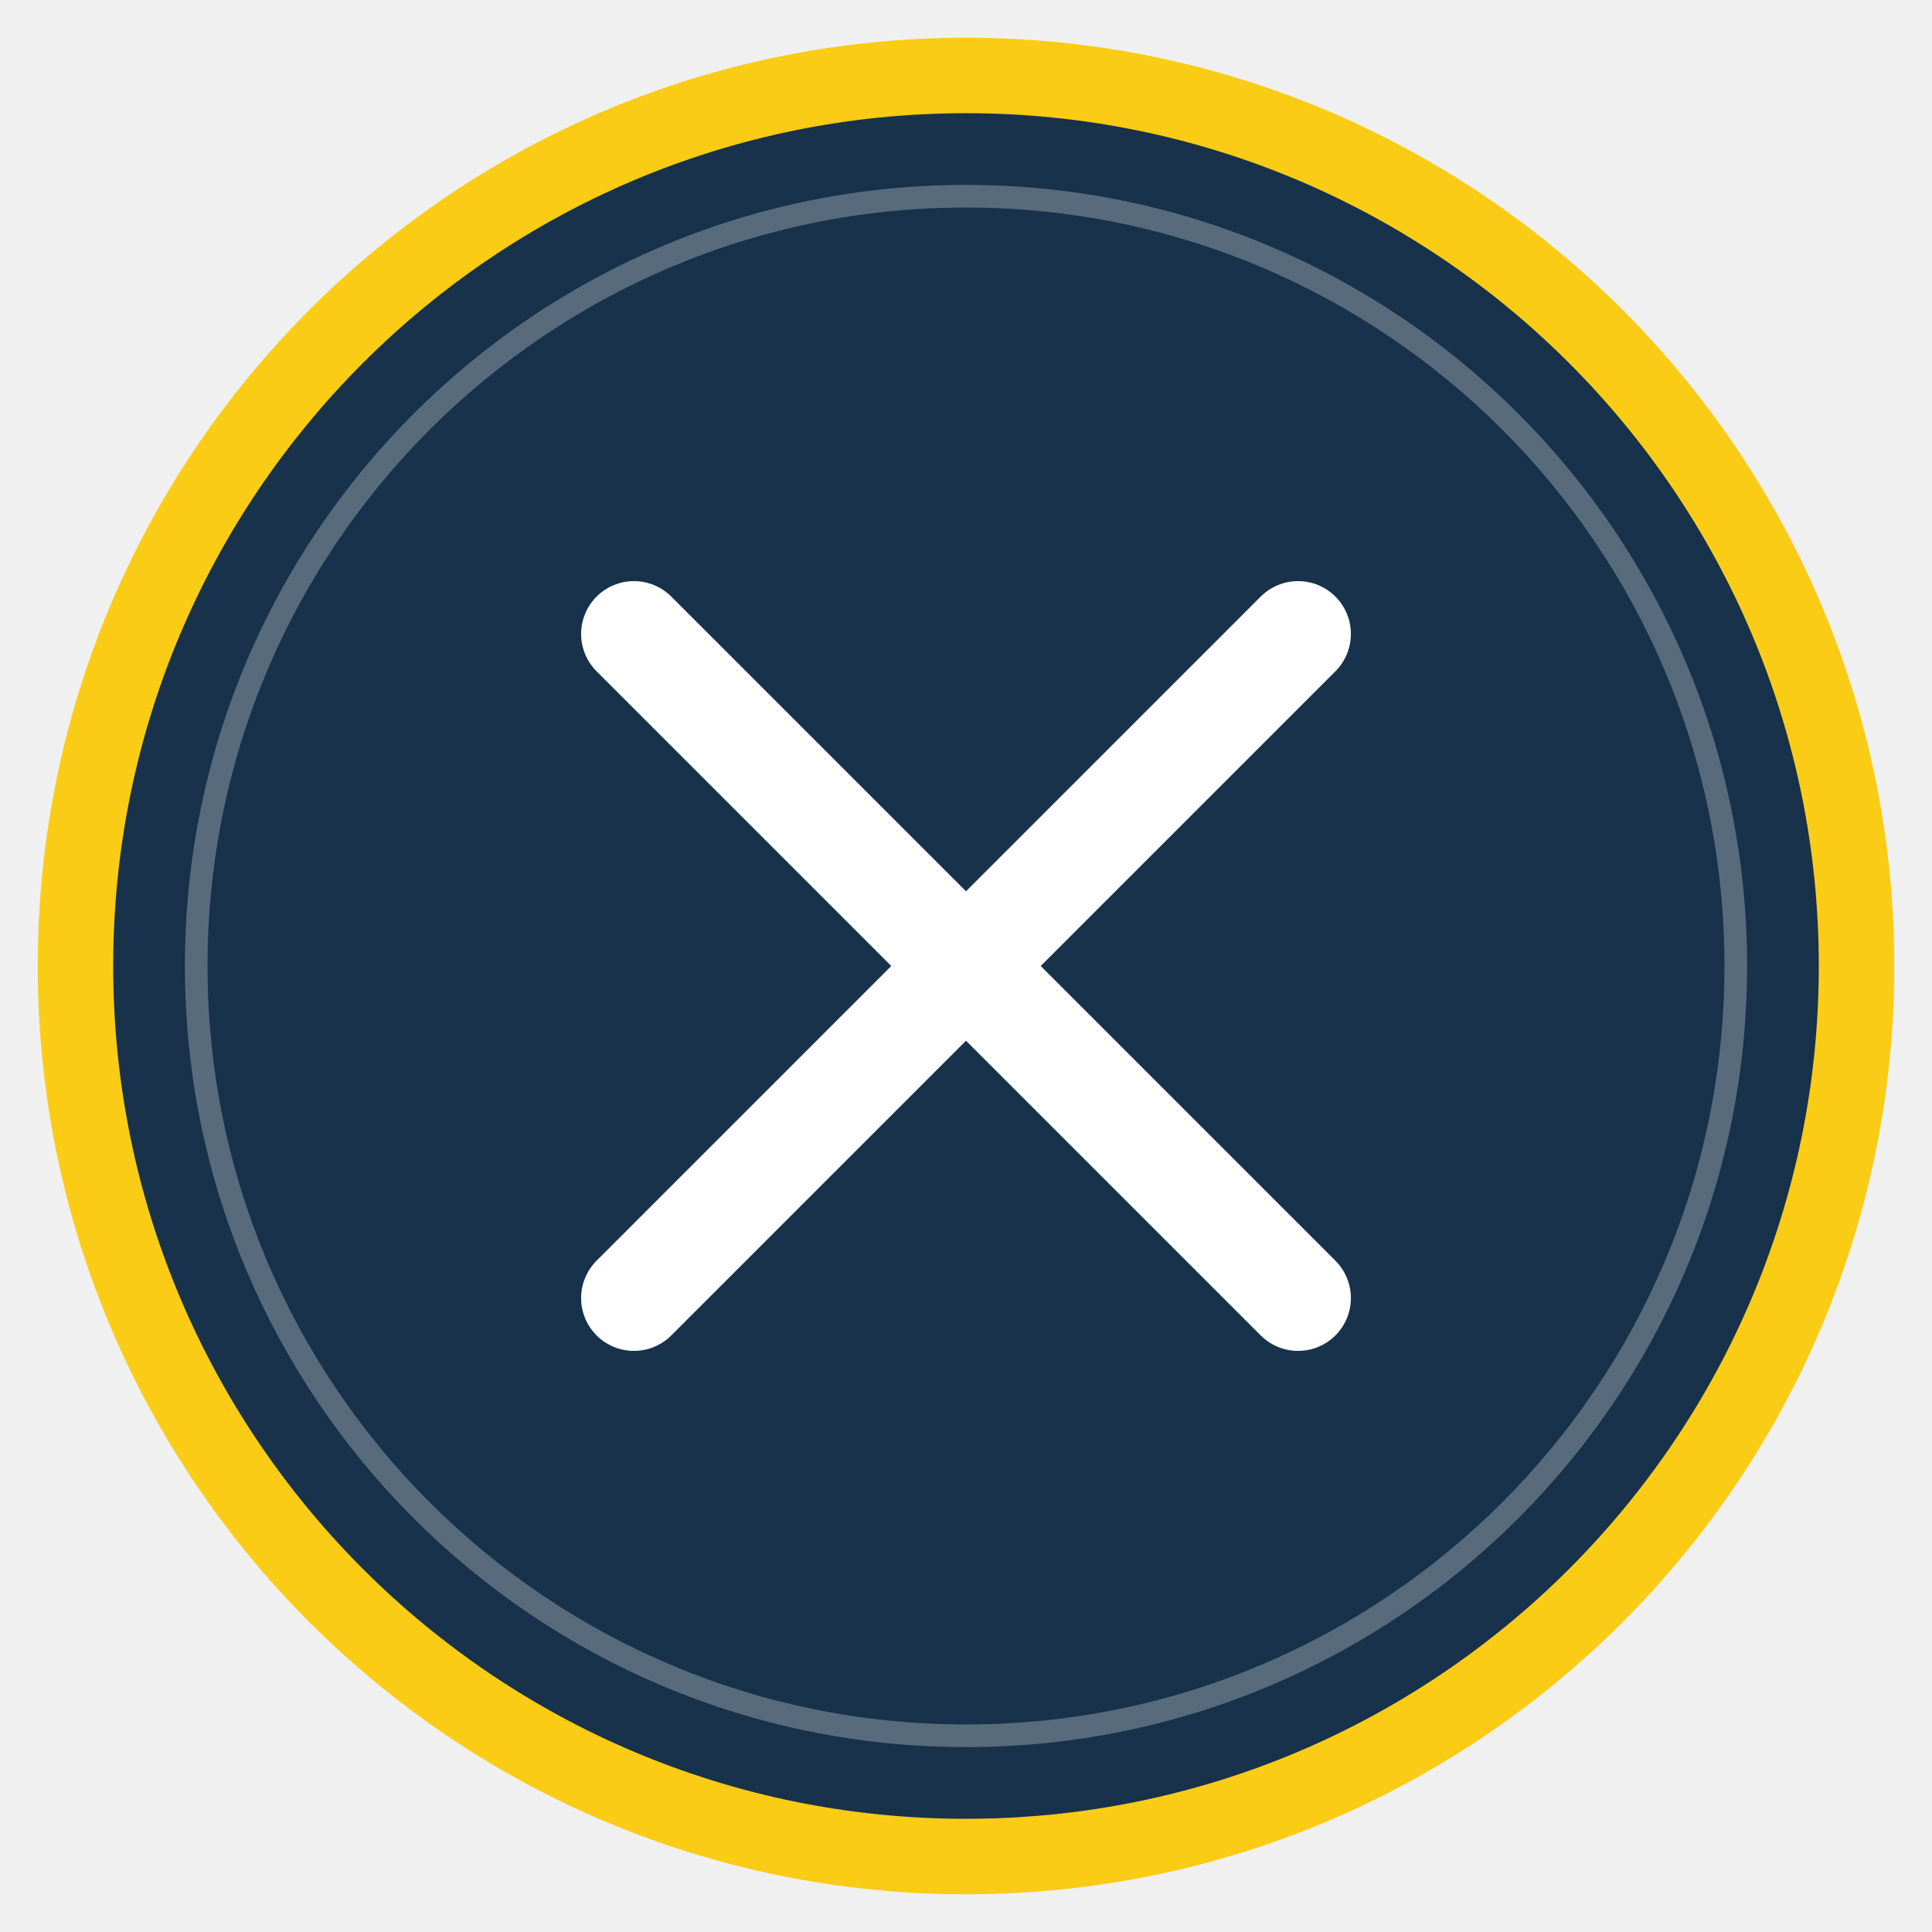
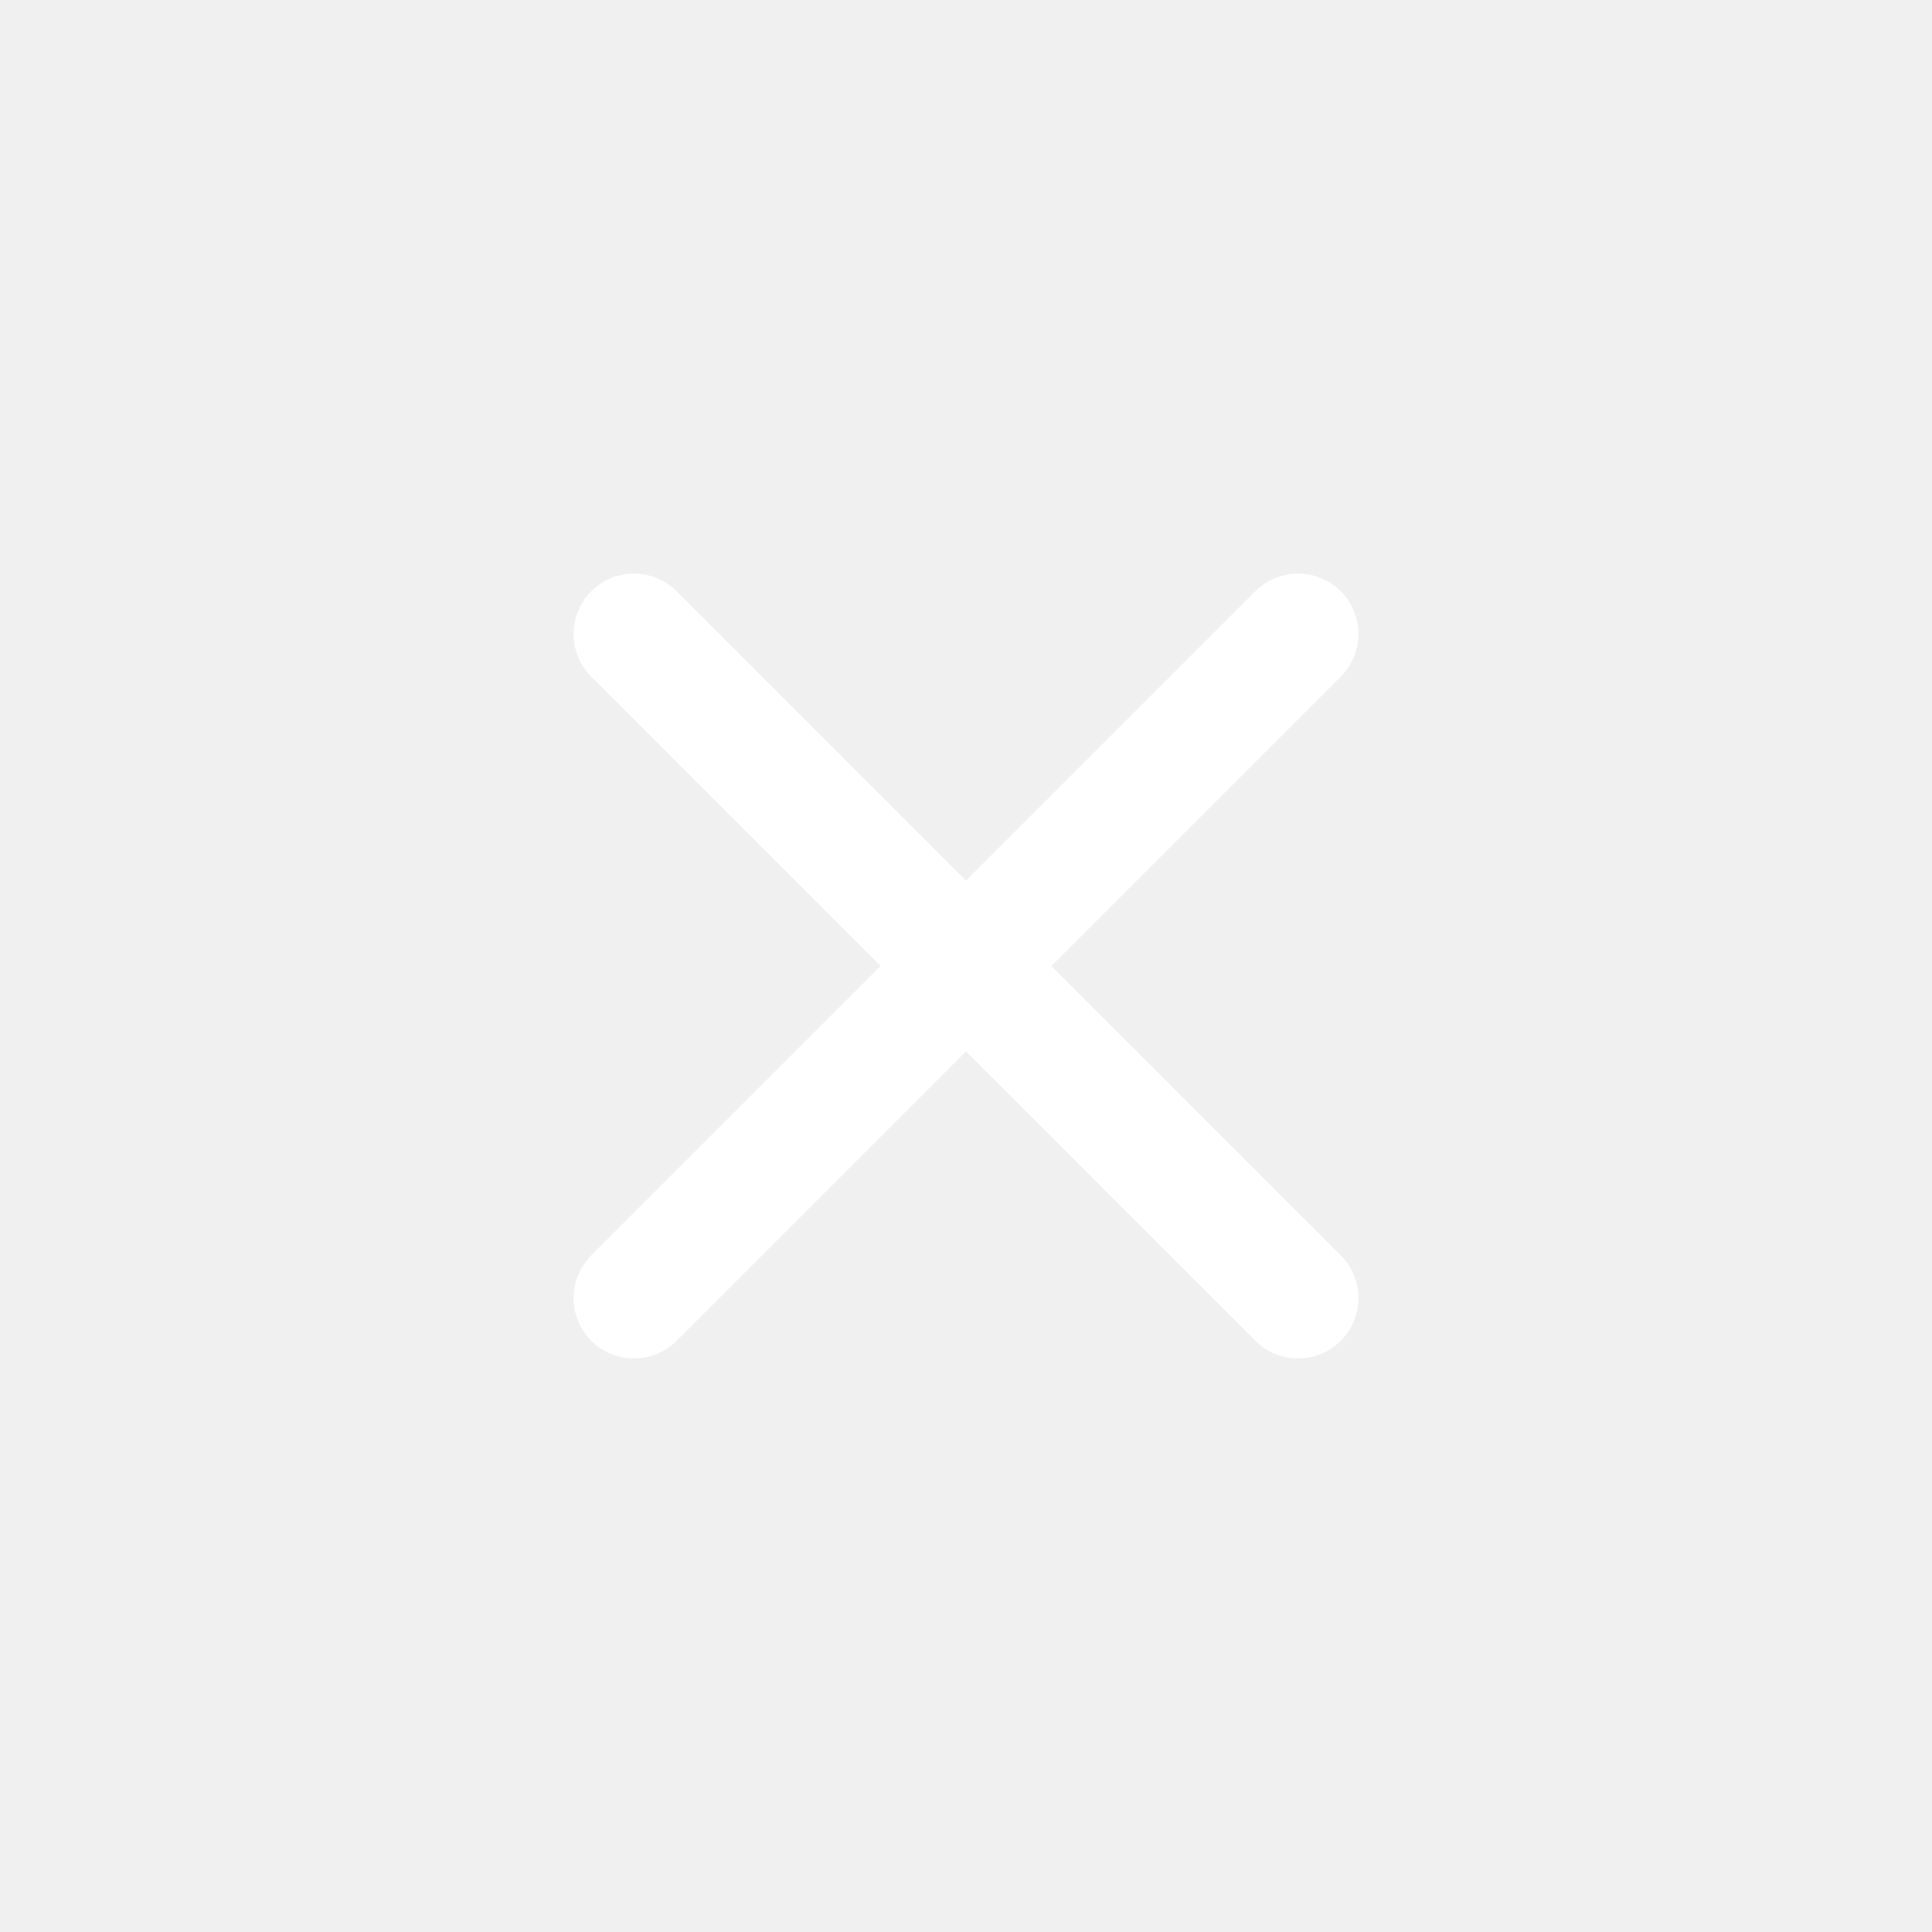
<svg xmlns="http://www.w3.org/2000/svg" width="128" height="128" viewBox="0 0 128 128">
-   <circle cx="64" cy="64" r="59" fill="#17324A" stroke="#FACC15" stroke-width="5" />
-   <circle cx="64" cy="64" r="51" fill="none" stroke="#FFFFFF" stroke-opacity=".28" stroke-width="1.5" />
-   <g fill="none" stroke="#FFFFFF" stroke-width="7" stroke-linecap="round" stroke-linejoin="round">
+   <g fill="none" stroke="#FFFFFF" stroke-width="8" stroke-linecap="round" stroke-linejoin="round">
    <path d="m42 42 44 44M86 42 42 86" />
  </g>
</svg>
